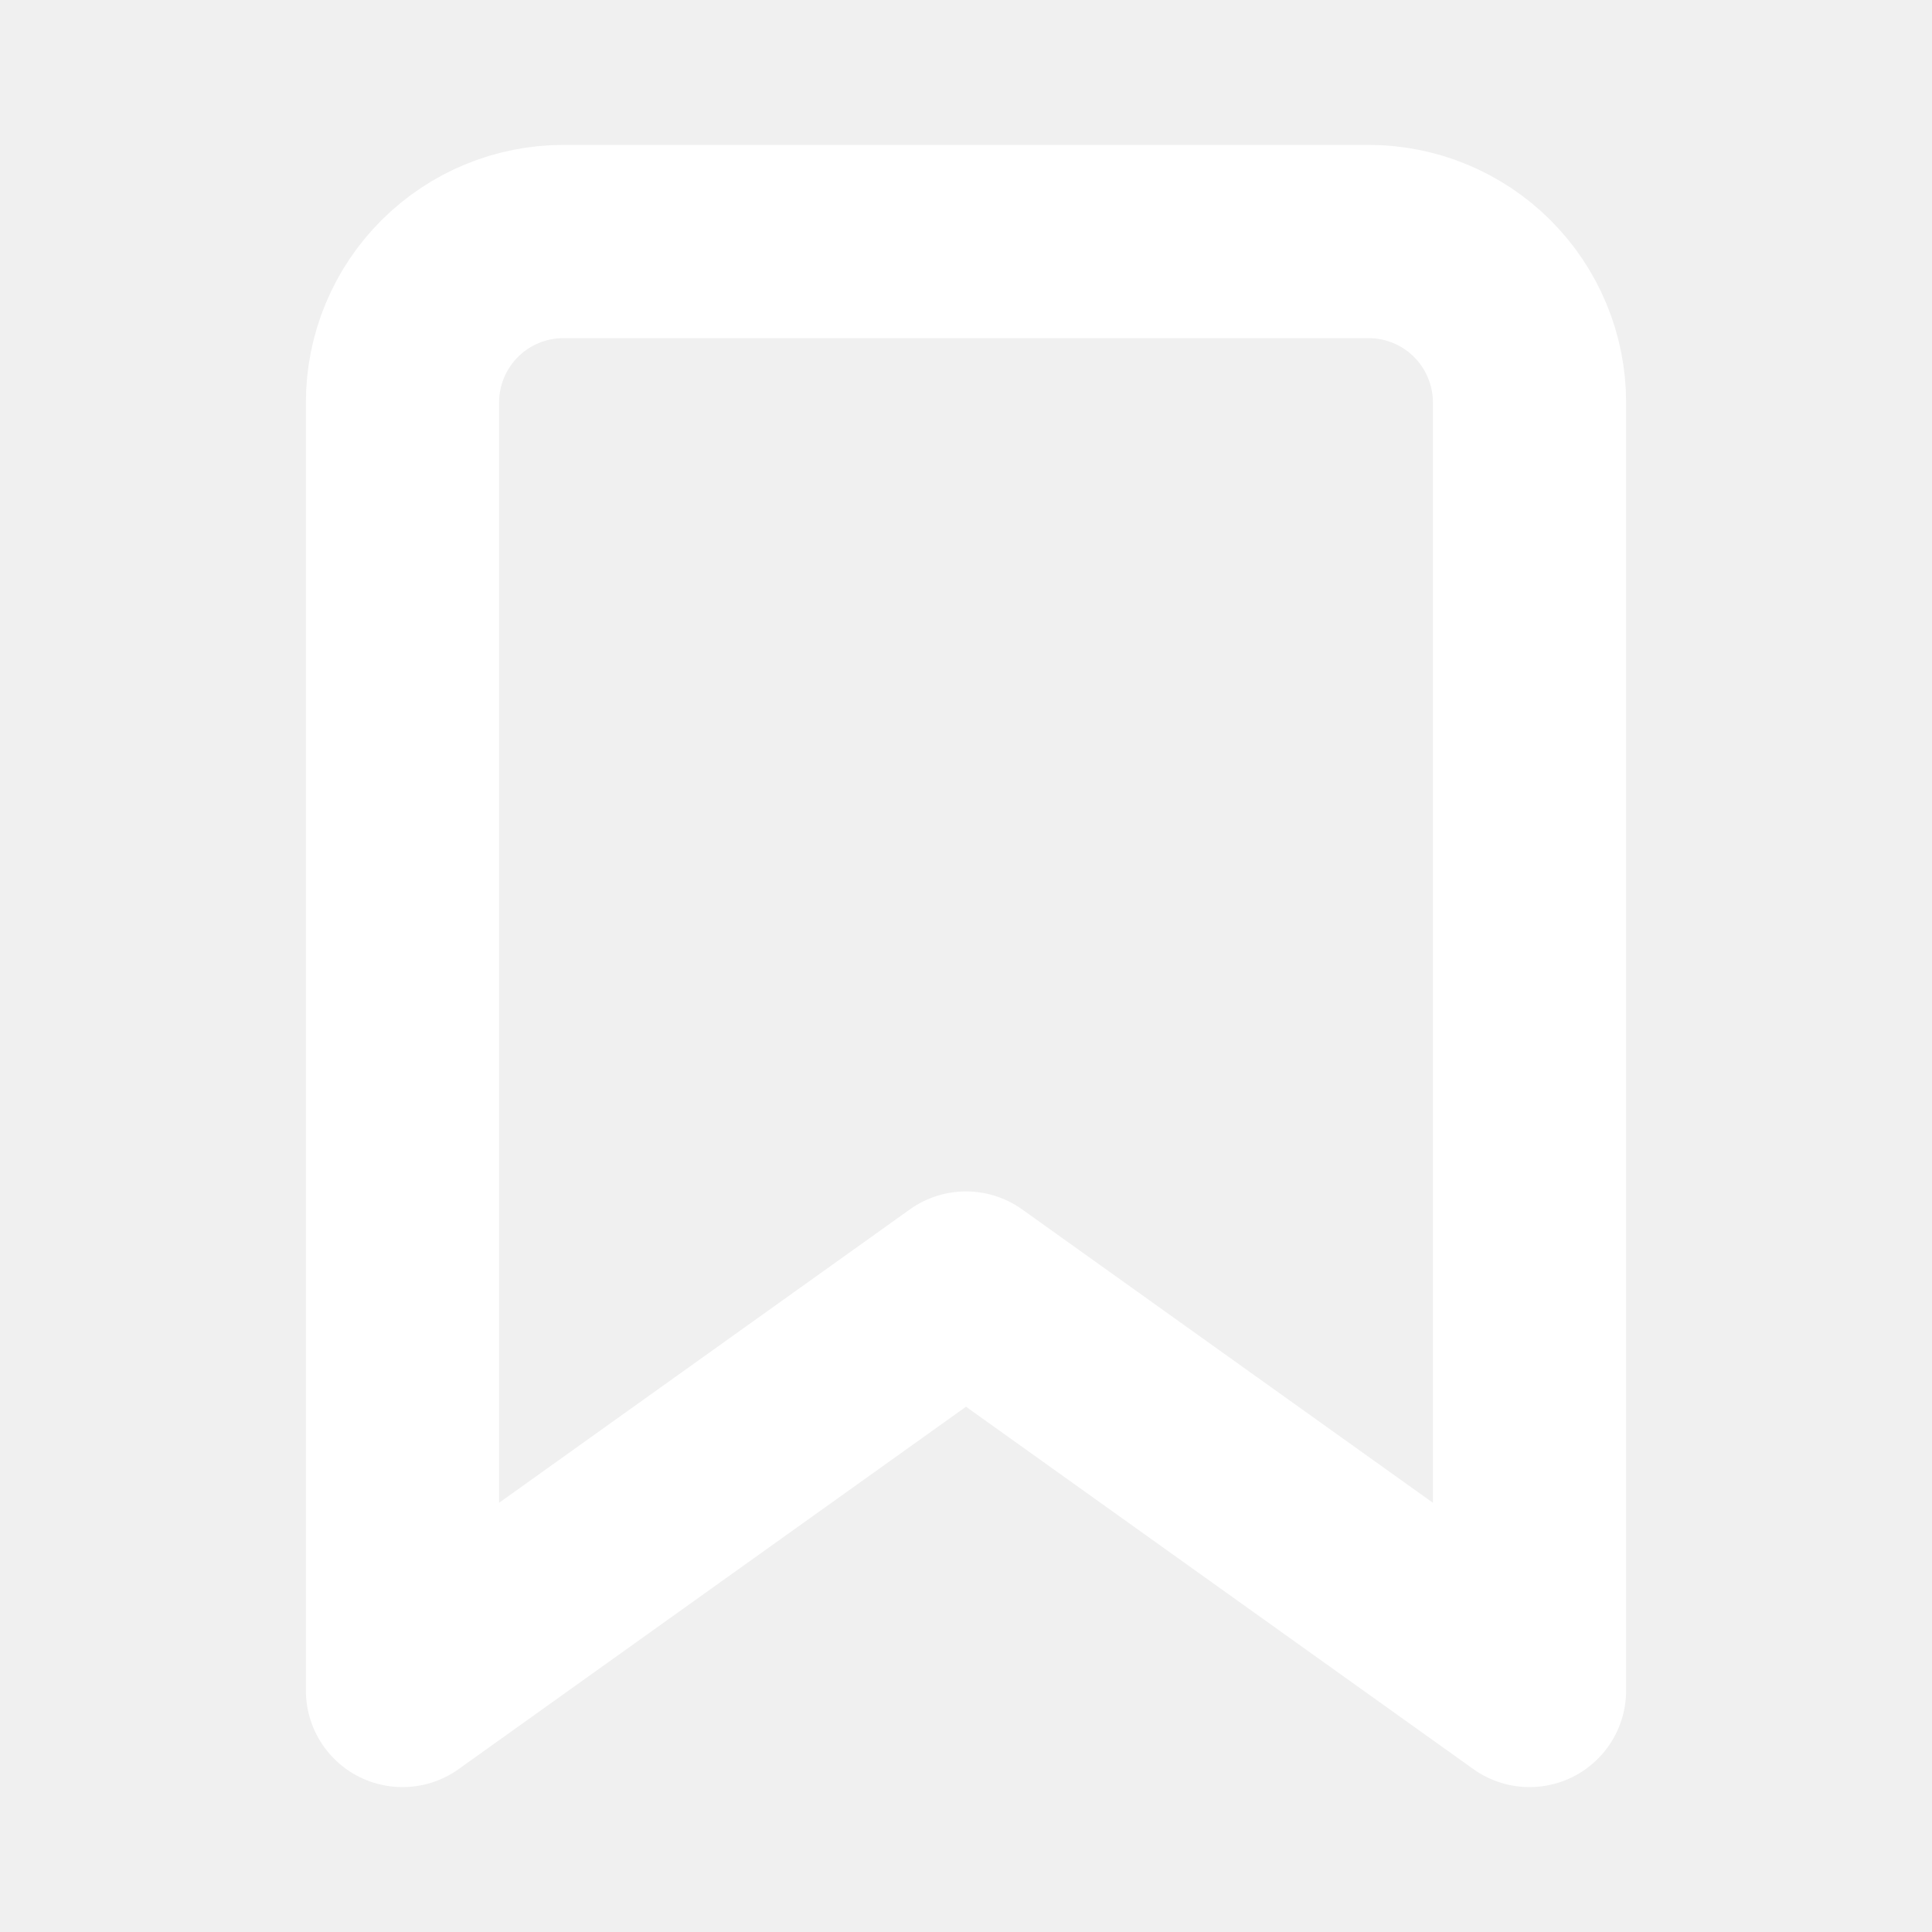
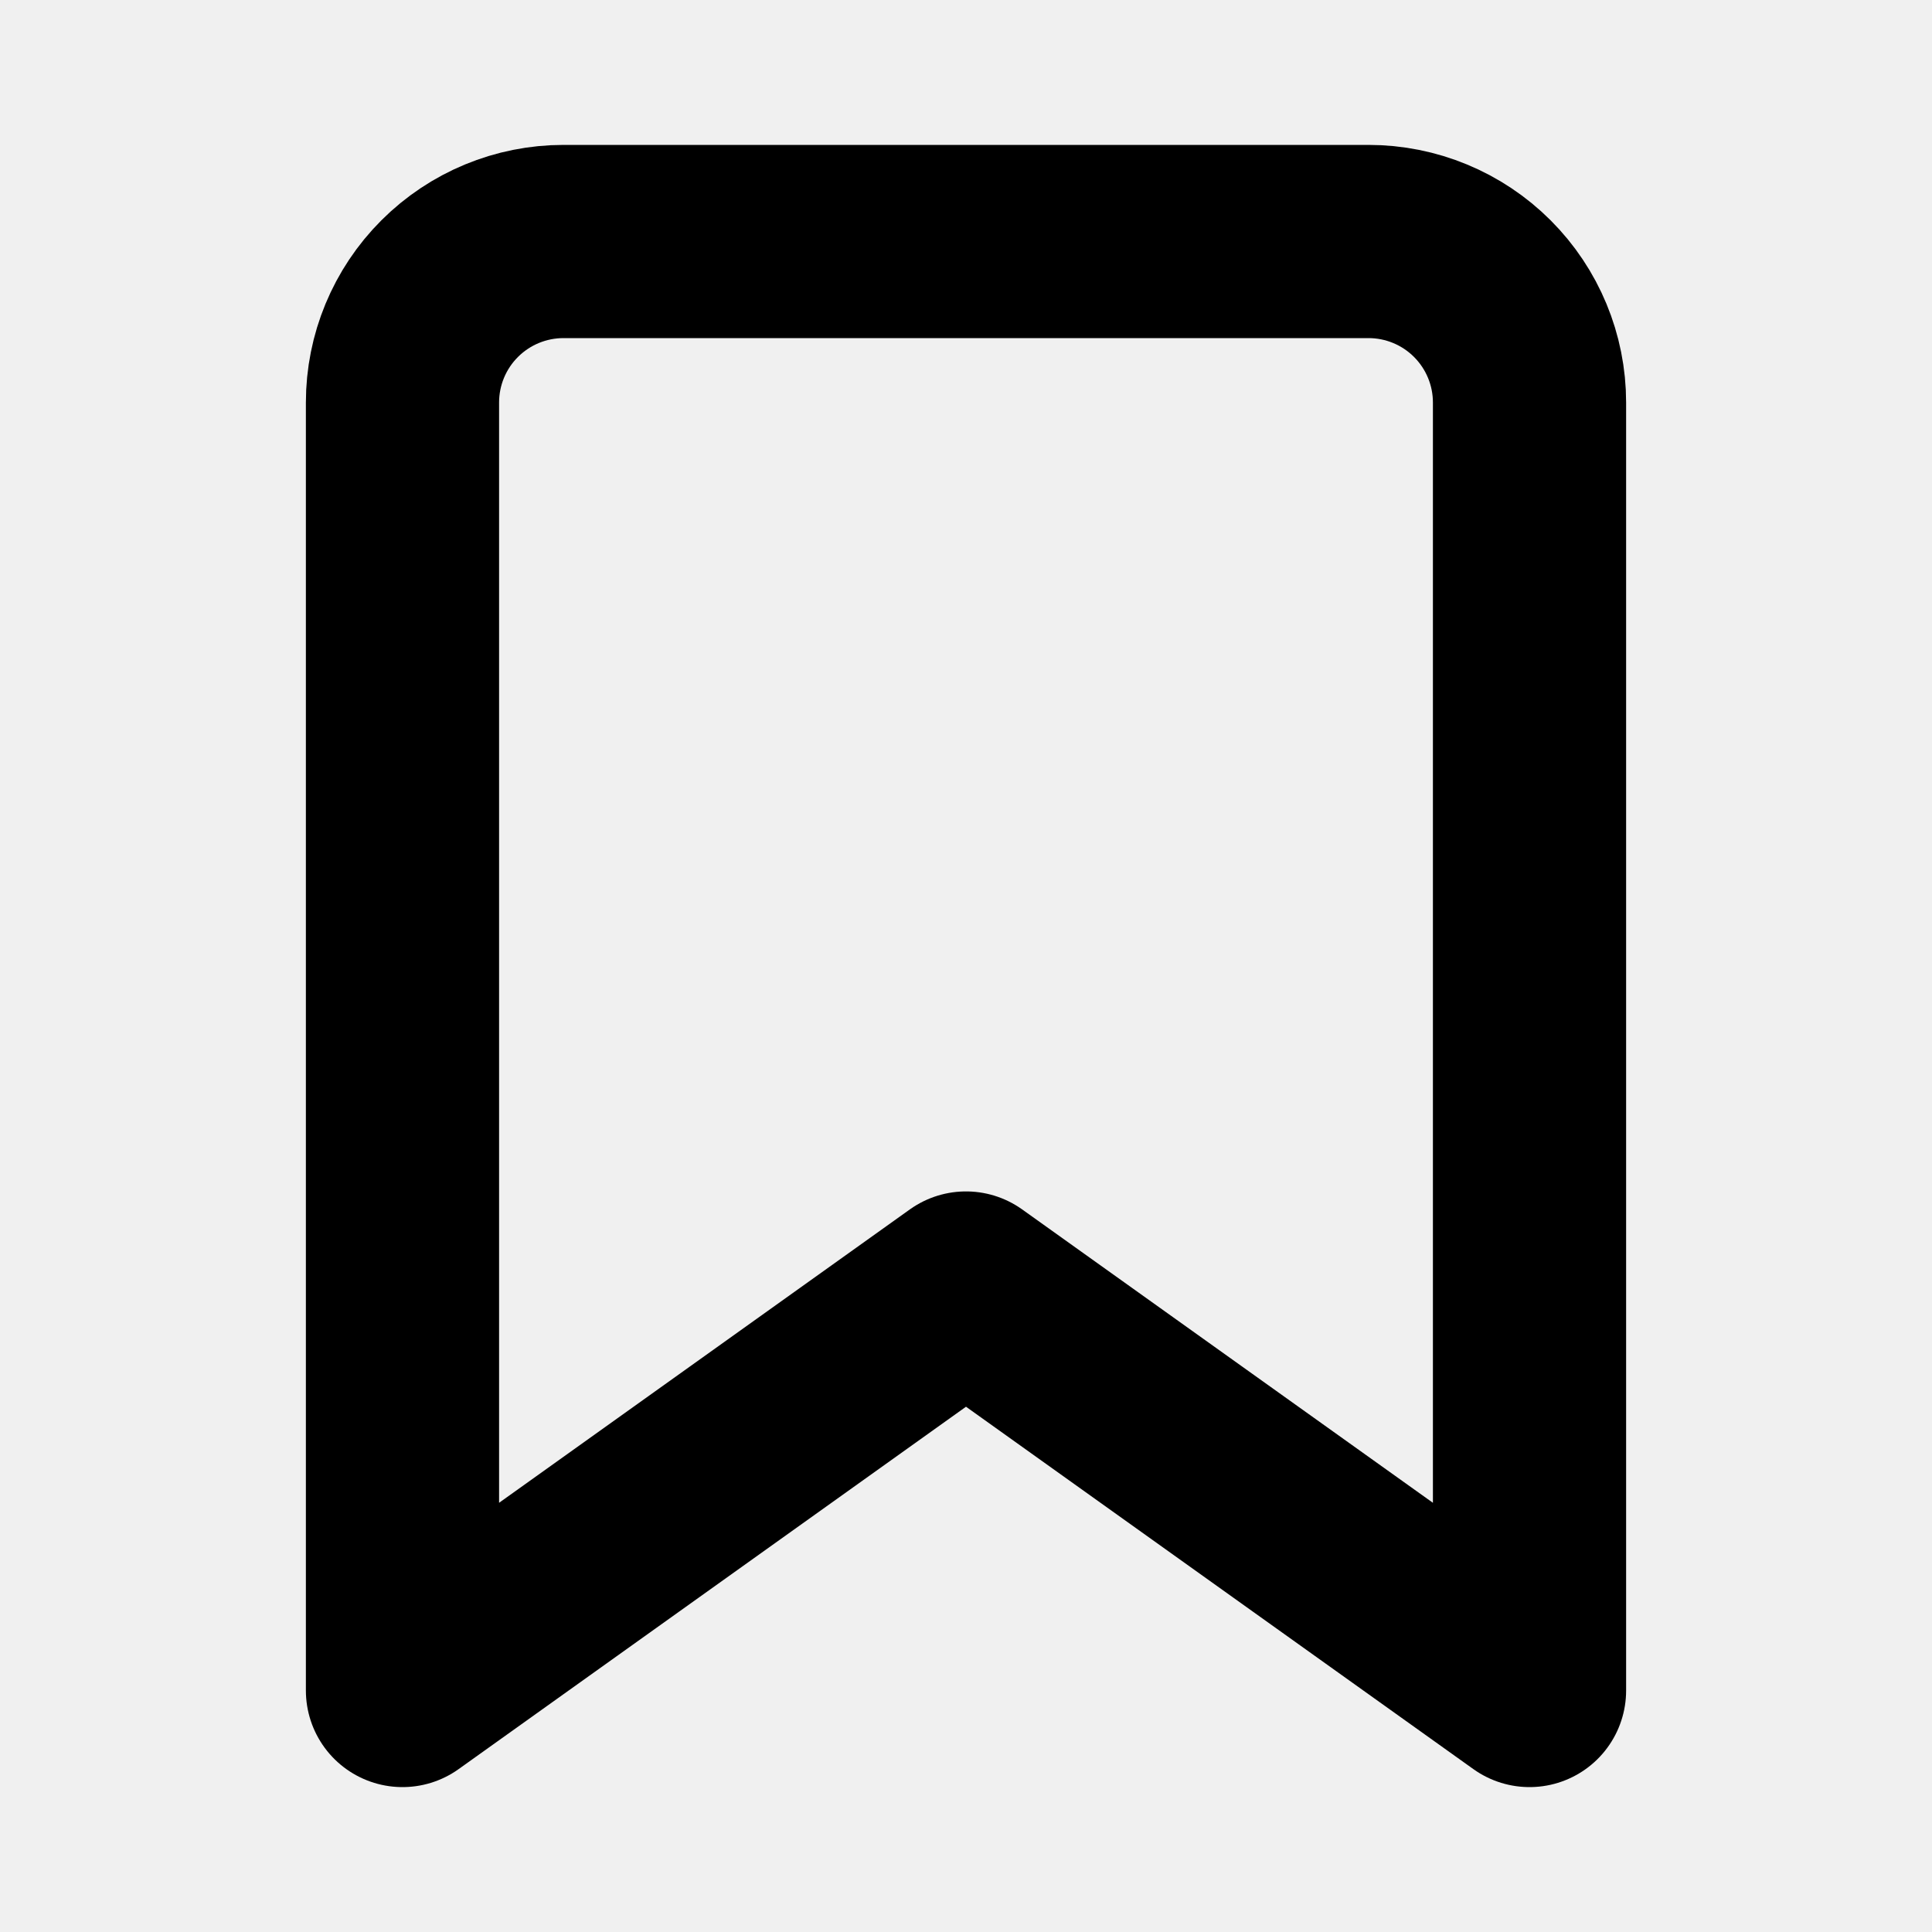
<svg xmlns="http://www.w3.org/2000/svg" width="40" height="40" viewBox="0 0 40 40" fill="none">
-   <path d="M31.667 35L20 26.667L8.333 35V8.333C8.333 7.449 8.684 6.601 9.31 5.976C9.935 5.351 10.783 5 11.667 5H28.333C29.217 5 30.065 5.351 30.69 5.976C31.315 6.601 31.667 7.449 31.667 8.333V35Z" stroke="white" stroke-width="4" stroke-linecap="round" stroke-linejoin="round" />
+   <path d="M31.667 35L20 26.667L8.333 35V8.333C8.333 7.449 8.684 6.601 9.31 5.976C9.935 5.351 10.783 5 11.667 5H28.333C29.217 5 30.065 5.351 30.69 5.976C31.315 6.601 31.667 7.449 31.667 8.333V35Z" stroke="currentColor" stroke-width="4" stroke-linecap="round" stroke-linejoin="round" />
</svg>
